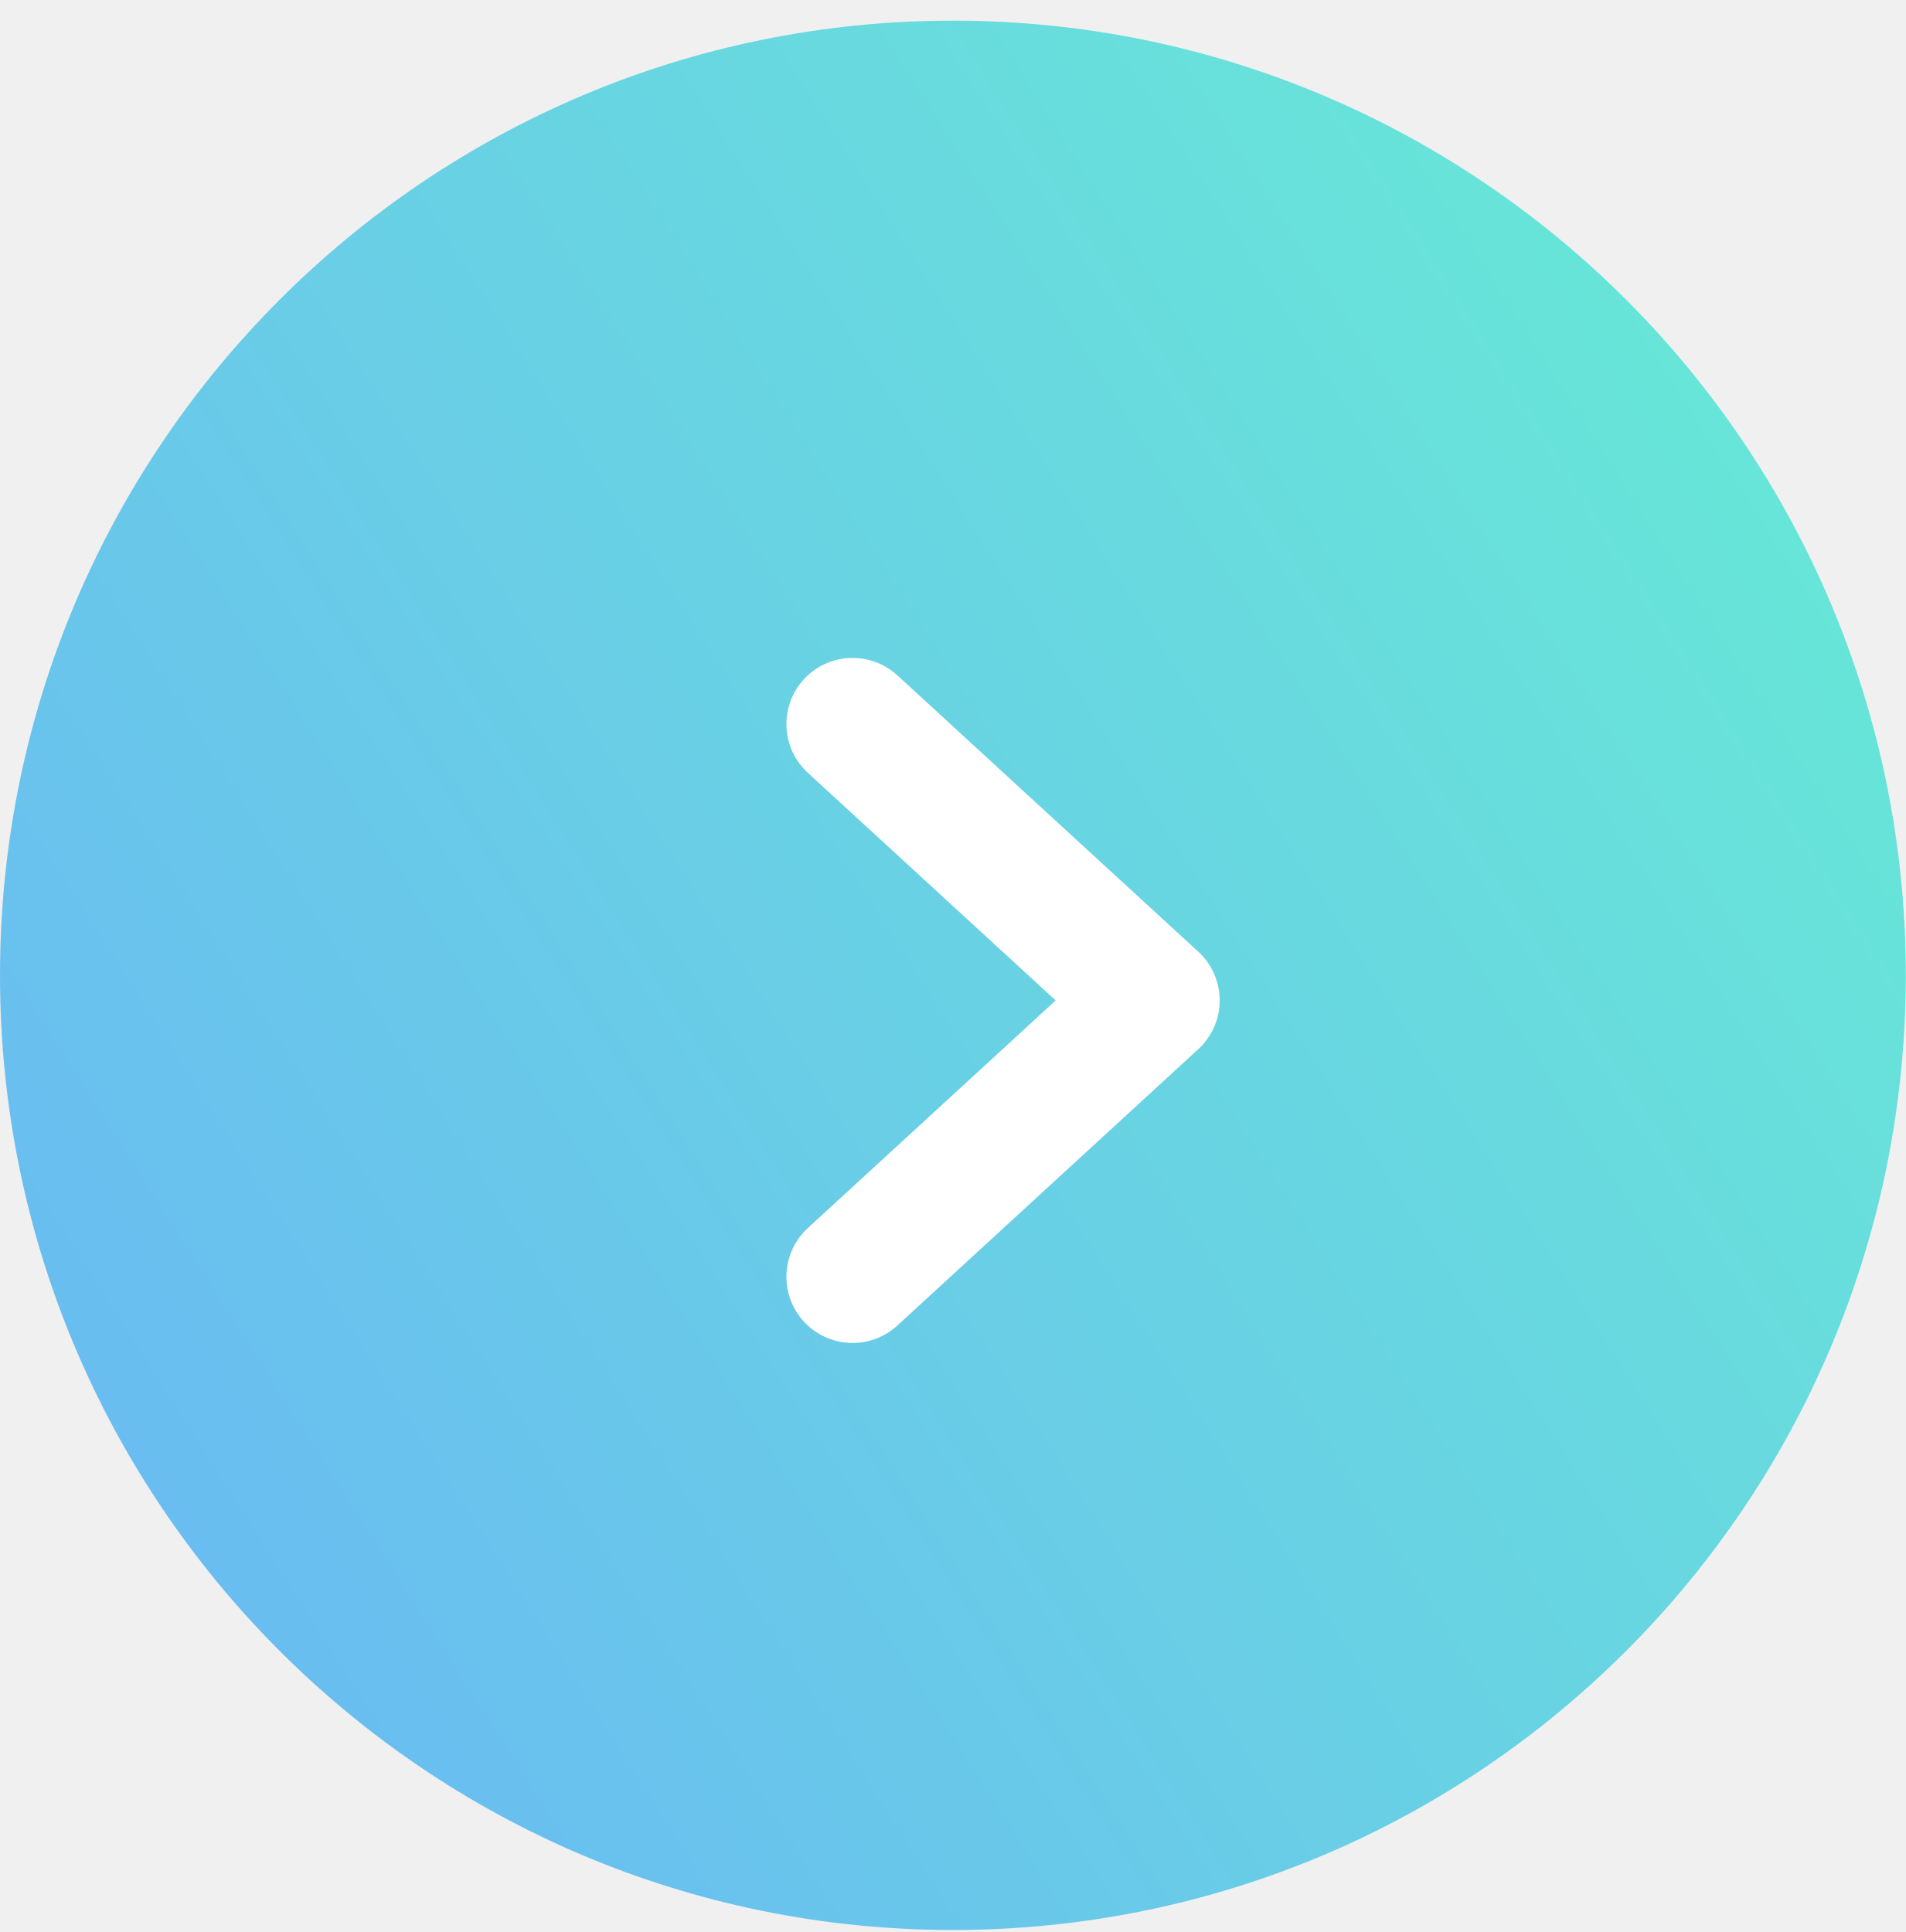
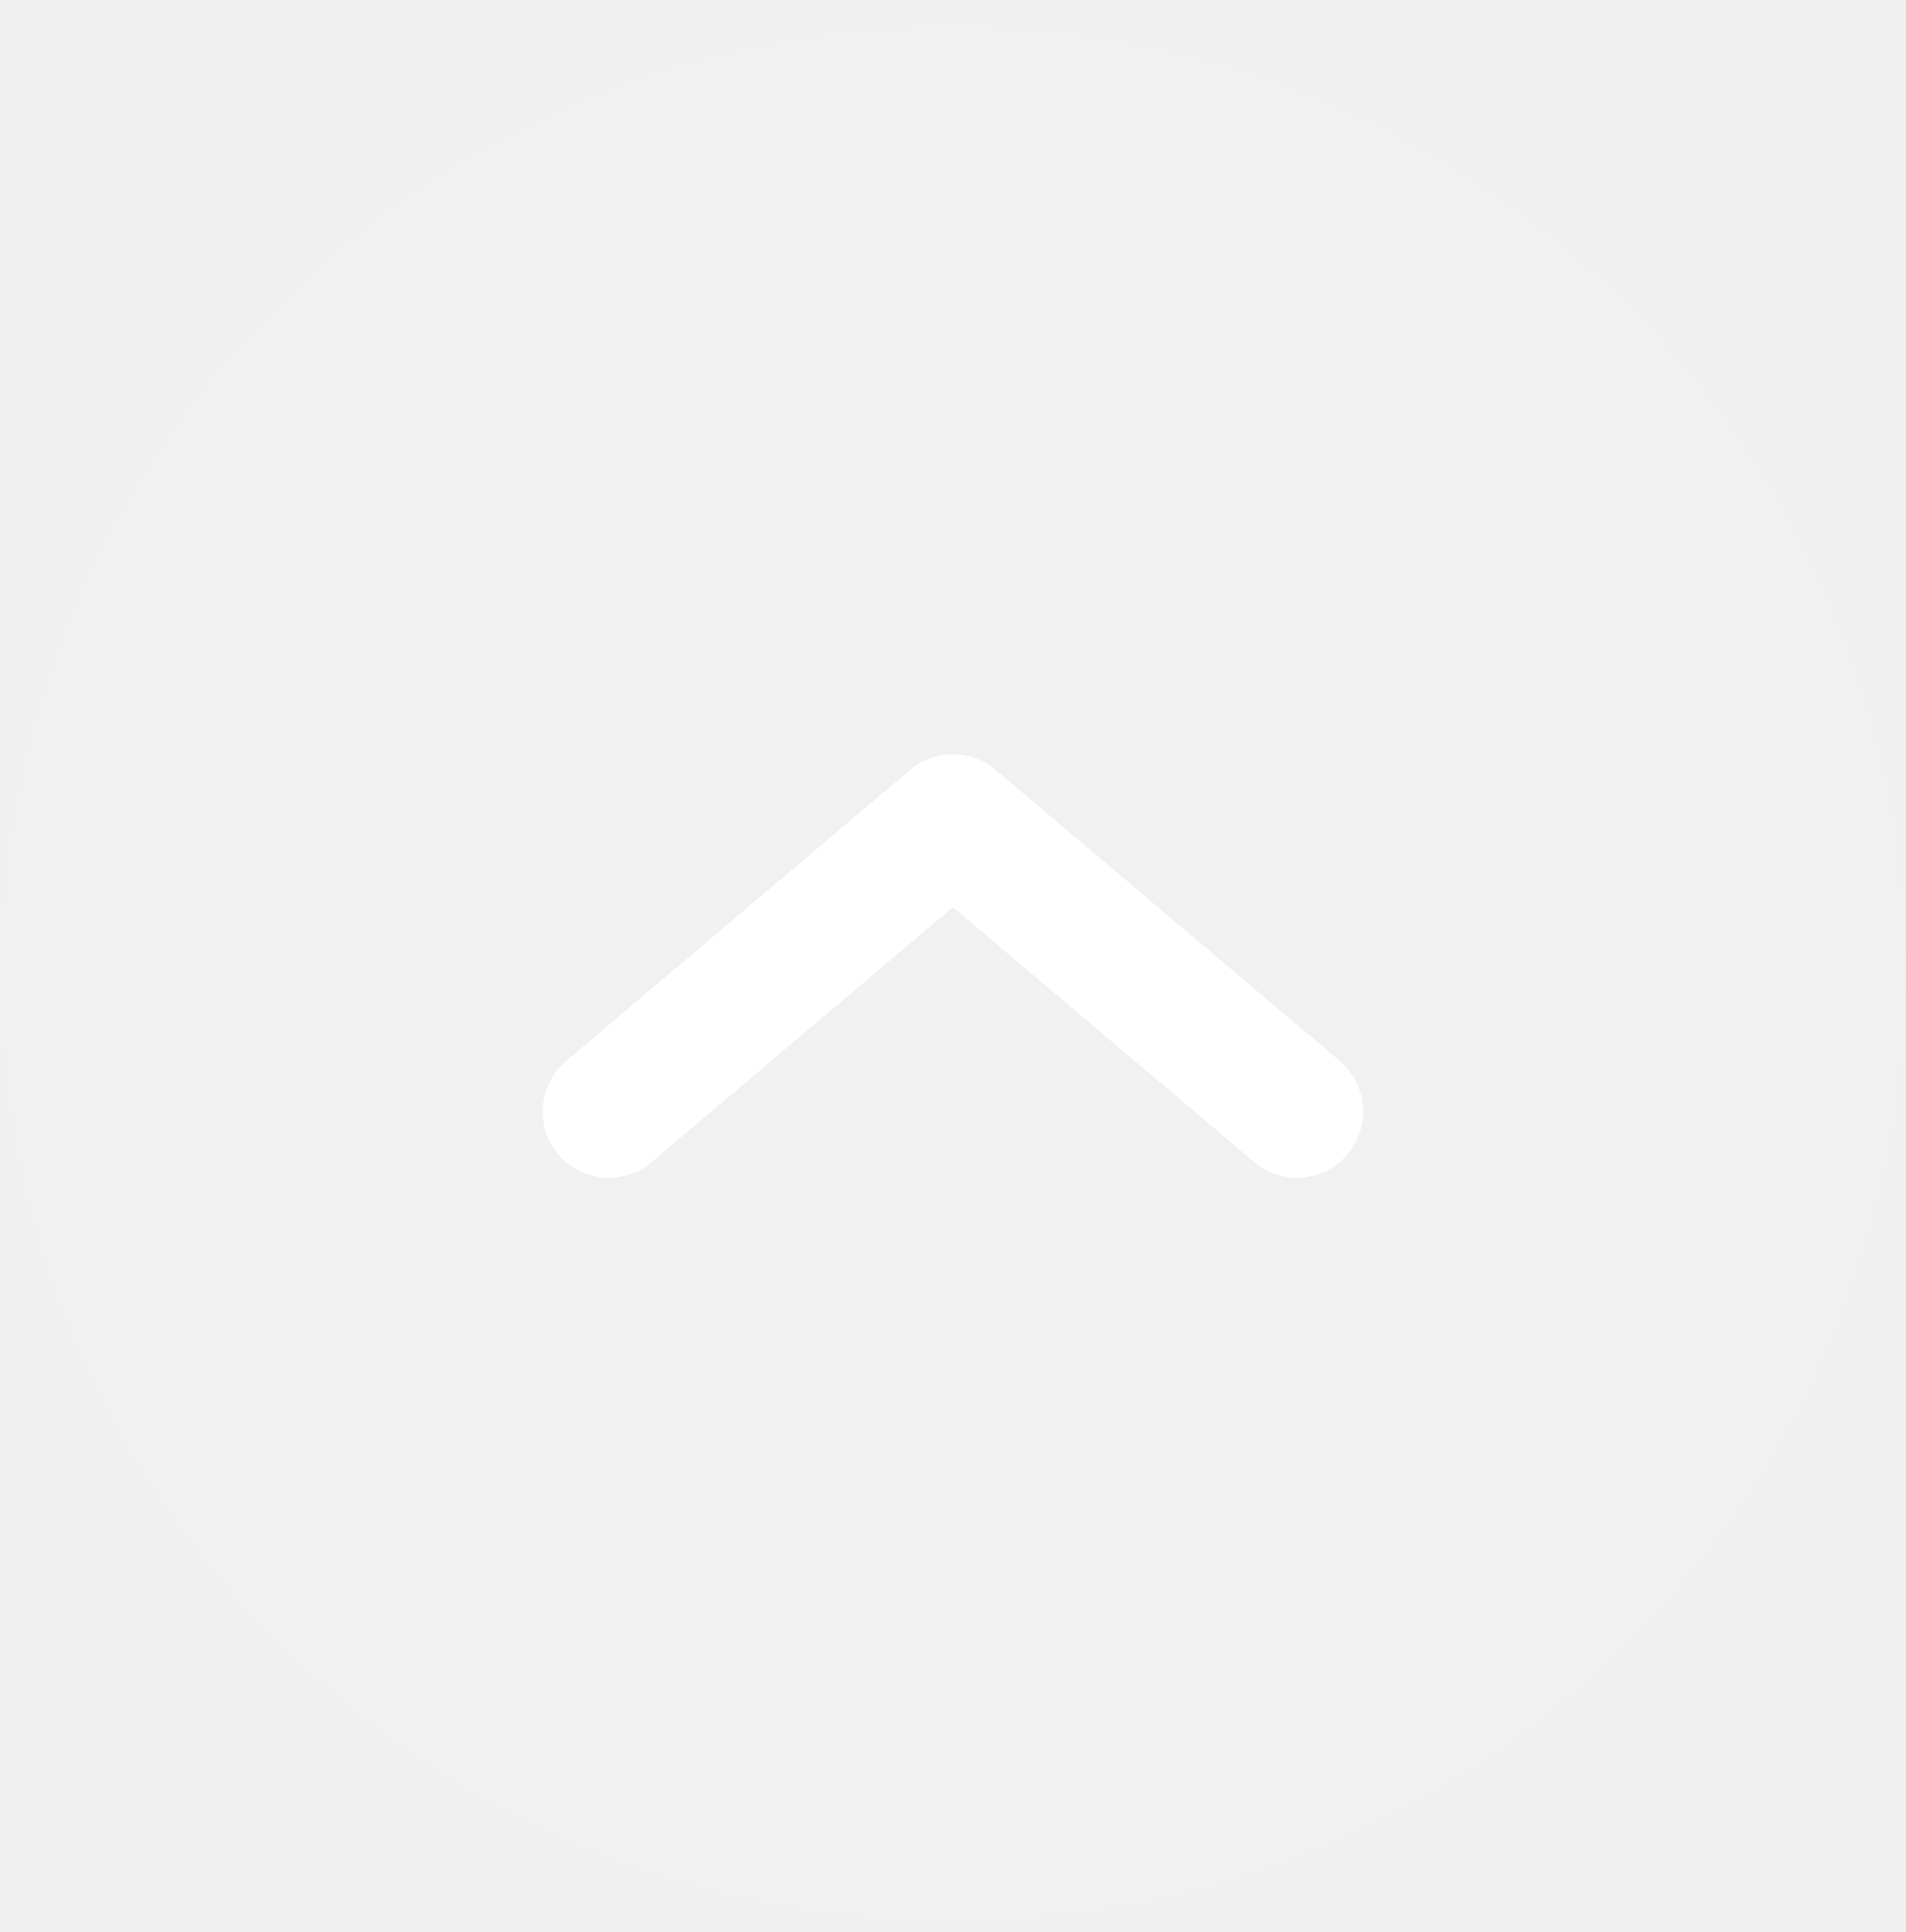
<svg xmlns="http://www.w3.org/2000/svg" width="72" height="73" viewBox="0 0 72 73" fill="none">
-   <ellipse cx="36" cy="36.852" rx="36" ry="36.072" fill="url(#paint0_linear_8958_72306)" />
-   <path d="M32.21 27.359L43.579 37.801L32.21 48.243" stroke="white" stroke-width="5" stroke-linecap="round" stroke-linejoin="round" />
-   <defs>
-     <linearGradient id="paint0_linear_8958_72306" x1="-11.077" y1="63.906" x2="73.977" y2="9.596" gradientUnits="userSpaceOnUse">
-       <stop stop-color="#6AB3F7" />
-       <stop offset="1" stop-color="#67EBD4" />
-     </linearGradient>
-   </defs>
+   <ellipse cx="36" cy="36.788" rx="36" ry="35.813" fill="white" fill-opacity="0.1" />
+   <path d="M23 42L36 31L49 42" stroke="white" stroke-width="5" stroke-linecap="round" stroke-linejoin="round" />
</svg>
